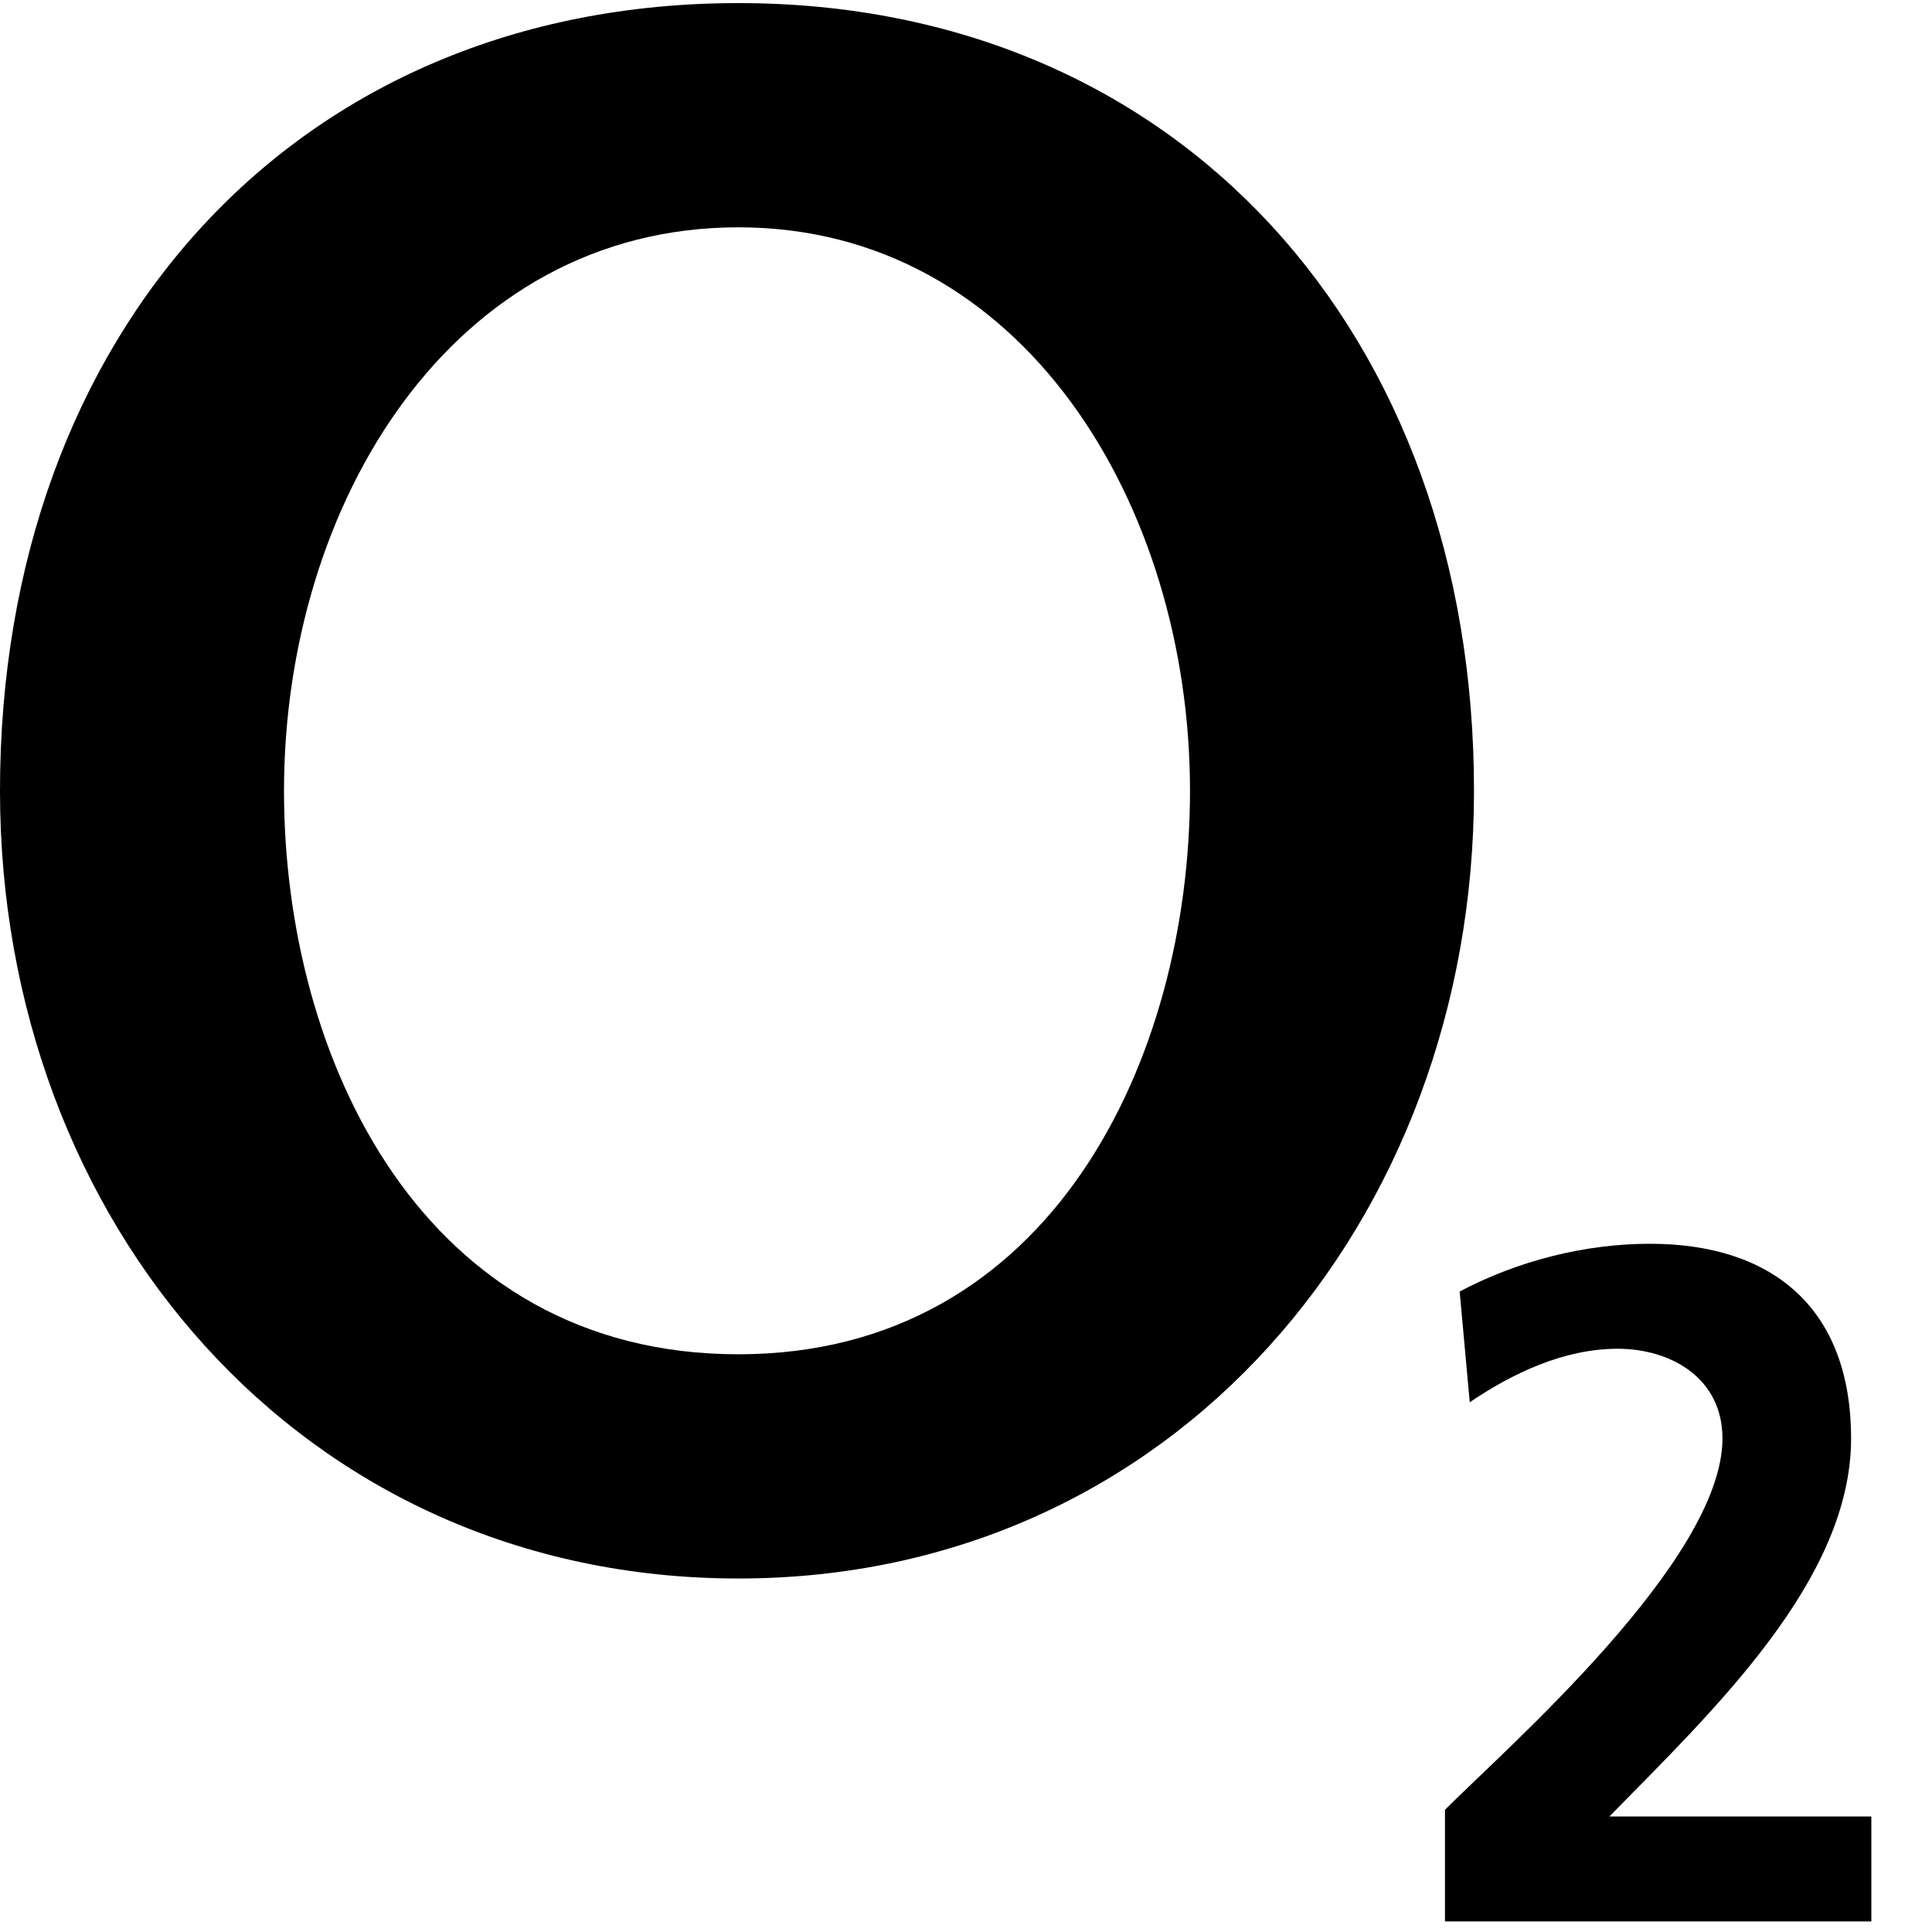
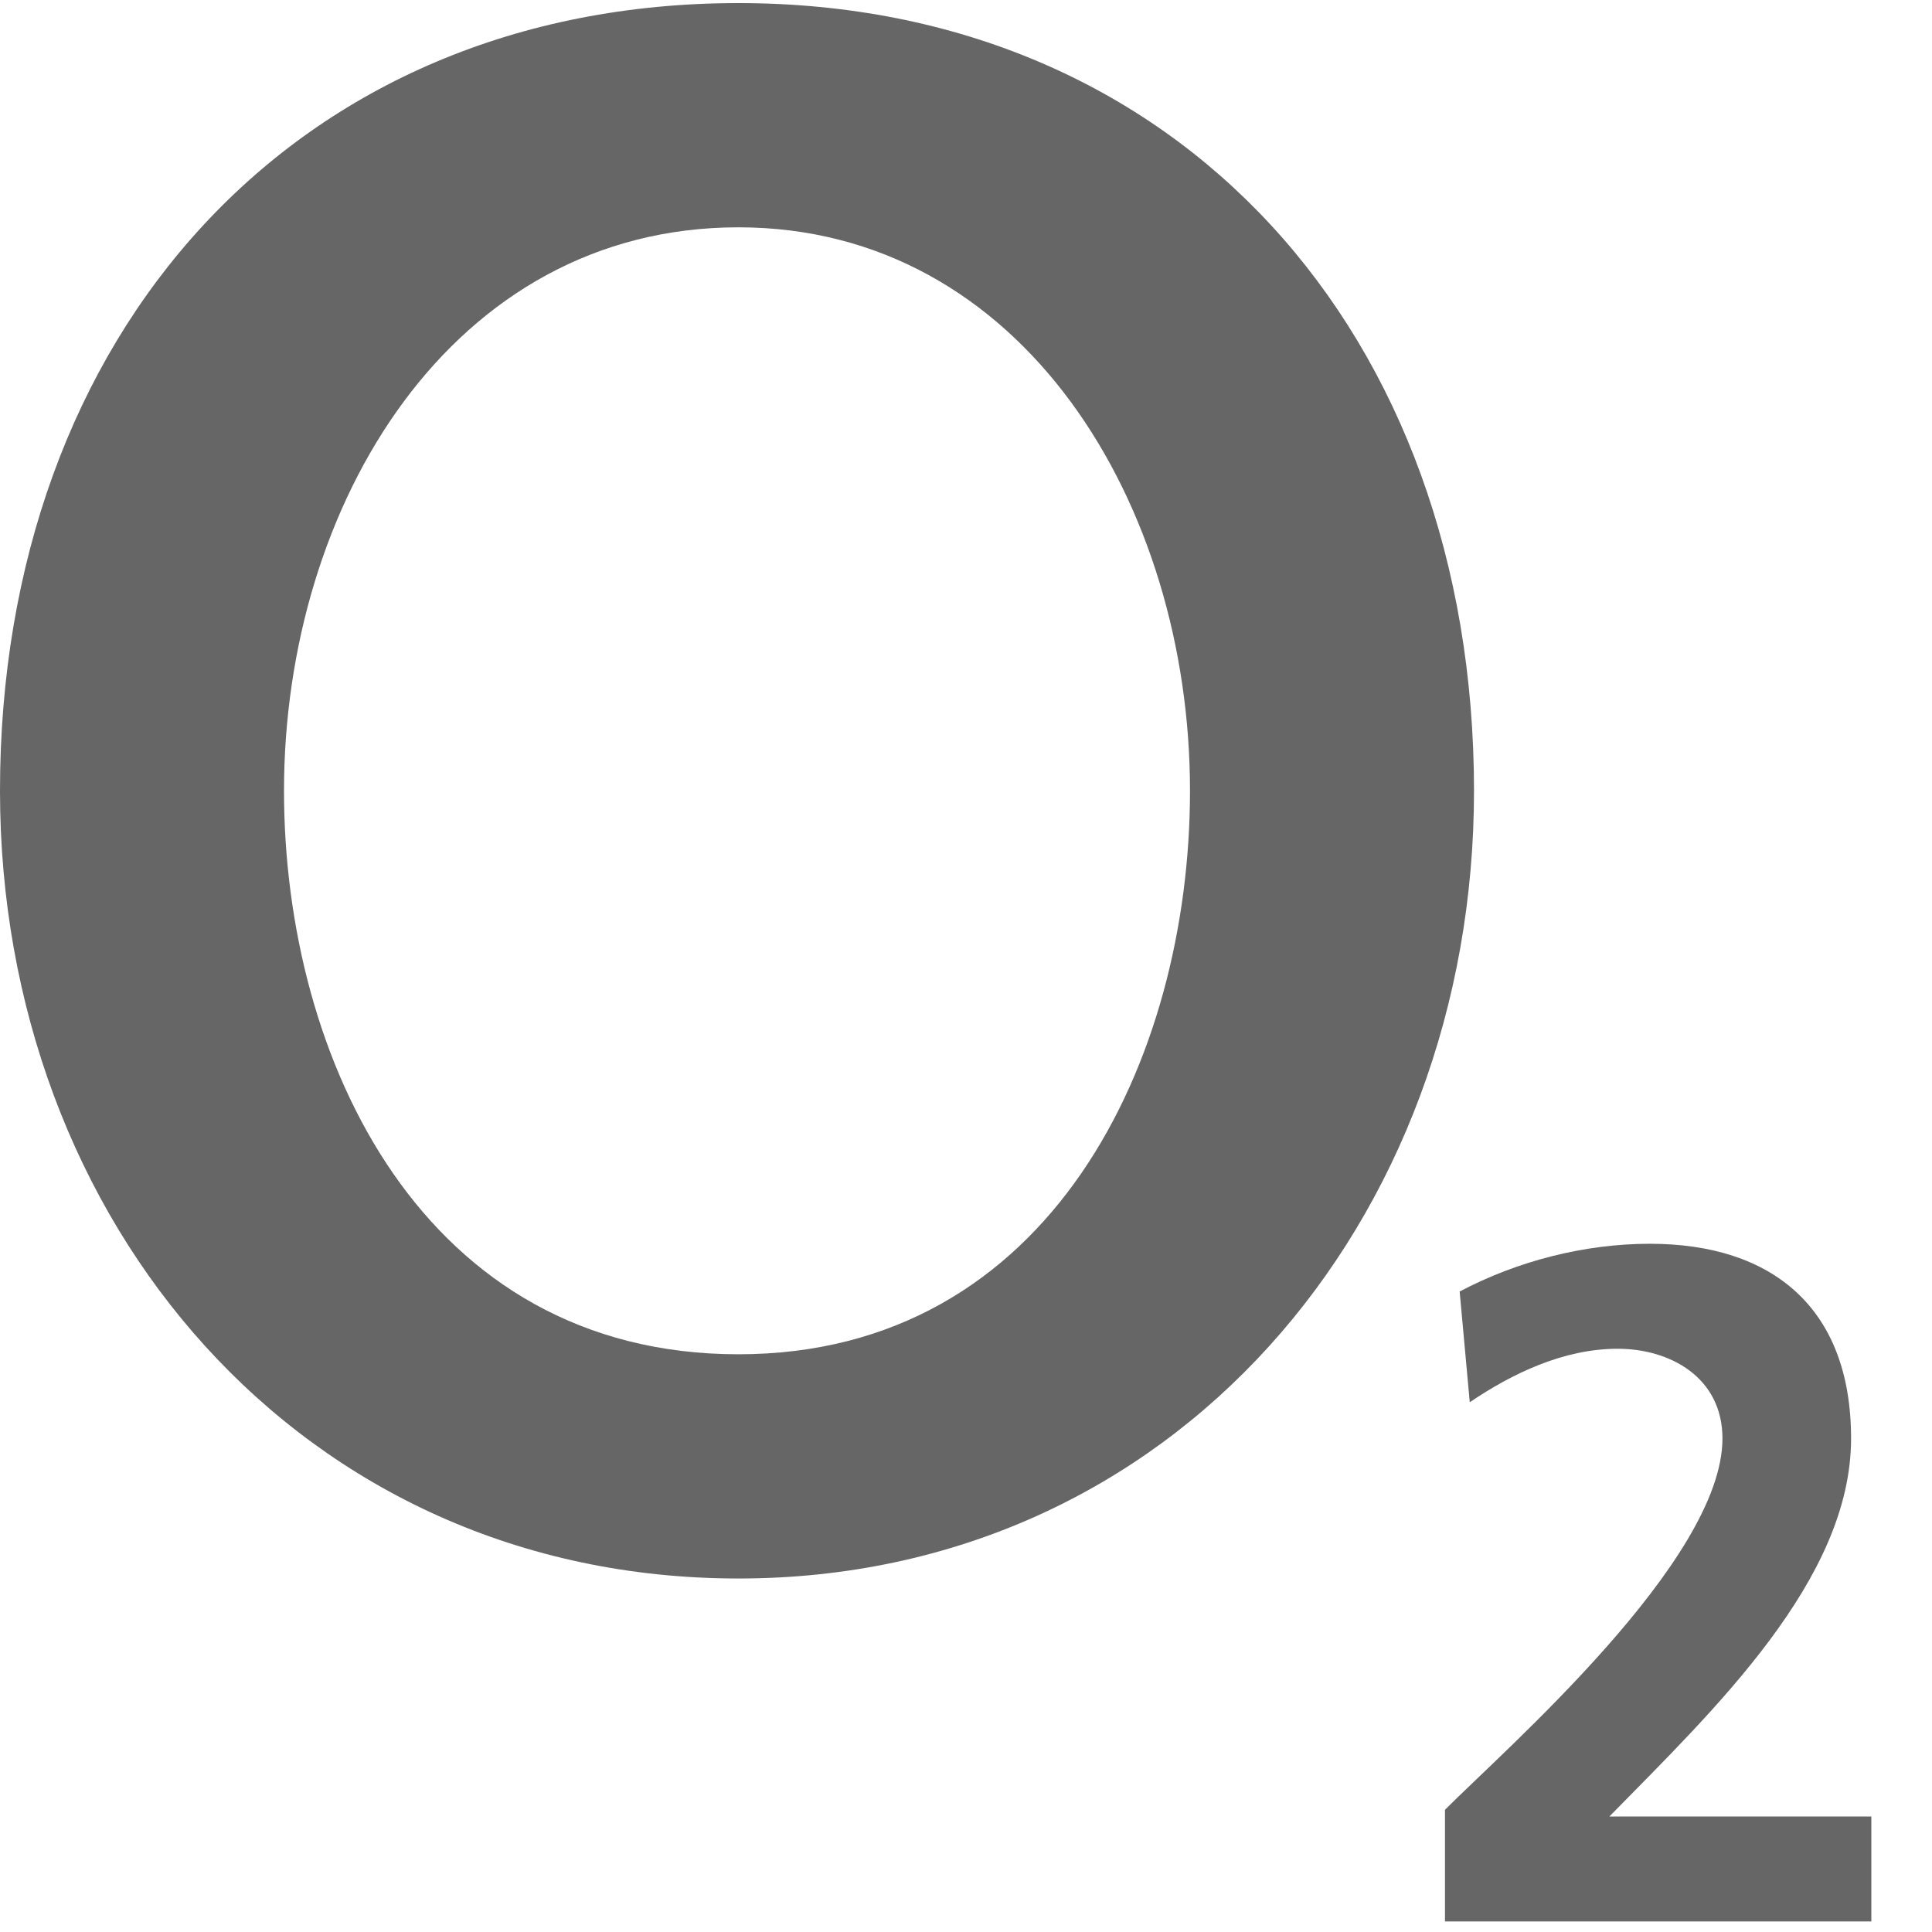
<svg xmlns="http://www.w3.org/2000/svg" width="35px" height="35px" viewBox="0 0 35 35" version="1.1">
-   <path d="M5.145,14.326 C5.145,9.142 8.181,4.118 13.377,4.118 C18.522,4.118 21.558,9.142 21.558,14.326 C21.558,19.19 19.037,24.534 13.377,24.534 C7.666,24.534 5.145,19.19 5.145,14.326 M-6.02055707e-05,14.326 C-6.02055707e-05,22.129 5.454,28.596 13.377,28.596 C21.249,28.596 26.703,22.129 26.703,14.326 C26.703,6.042 21.352,0.056 13.377,0.056 C5.351,0.056 -6.02055707e-05,6.042 -6.02055707e-05,14.326" fill="#000" />
-   <path d="M33.901,34.809 L33.901,32.907 L29.156,32.907 C31.054,30.971 33.534,28.619 33.534,26.06 C33.534,23.691 32.103,22.532 29.889,22.532 C28.707,22.532 27.492,22.843 26.443,23.397 L26.626,25.403 C27.392,24.884 28.324,24.434 29.306,24.434 C30.255,24.434 31.204,24.953 31.204,26.06 C31.204,28.273 27.259,31.697 26.177,32.786 L26.177,34.809 L33.901,34.809 Z" fill="#000" />
+   <path d="M5.145,14.326 C5.145,9.142 8.181,4.118 13.377,4.118 C18.522,4.118 21.558,9.142 21.558,14.326 C21.558,19.19 19.037,24.534 13.377,24.534 C7.666,24.534 5.145,19.19 5.145,14.326 M-6.02055707e-05,14.326 C-6.02055707e-05,22.129 5.454,28.596 13.377,28.596 C21.249,28.596 26.703,22.129 26.703,14.326 C26.703,6.042 21.352,0.056 13.377,0.056 C5.351,0.056 -6.02055707e-05,6.042 -6.02055707e-05,14.326" fill="#666" />
+   <path d="M33.901,34.809 L33.901,32.907 L29.156,32.907 C31.054,30.971 33.534,28.619 33.534,26.06 C33.534,23.691 32.103,22.532 29.889,22.532 C28.707,22.532 27.492,22.843 26.443,23.397 L26.626,25.403 C27.392,24.884 28.324,24.434 29.306,24.434 C30.255,24.434 31.204,24.953 31.204,26.06 C31.204,28.273 27.259,31.697 26.177,32.786 L26.177,34.809 L33.901,34.809 Z" fill="#666" />
</svg>
